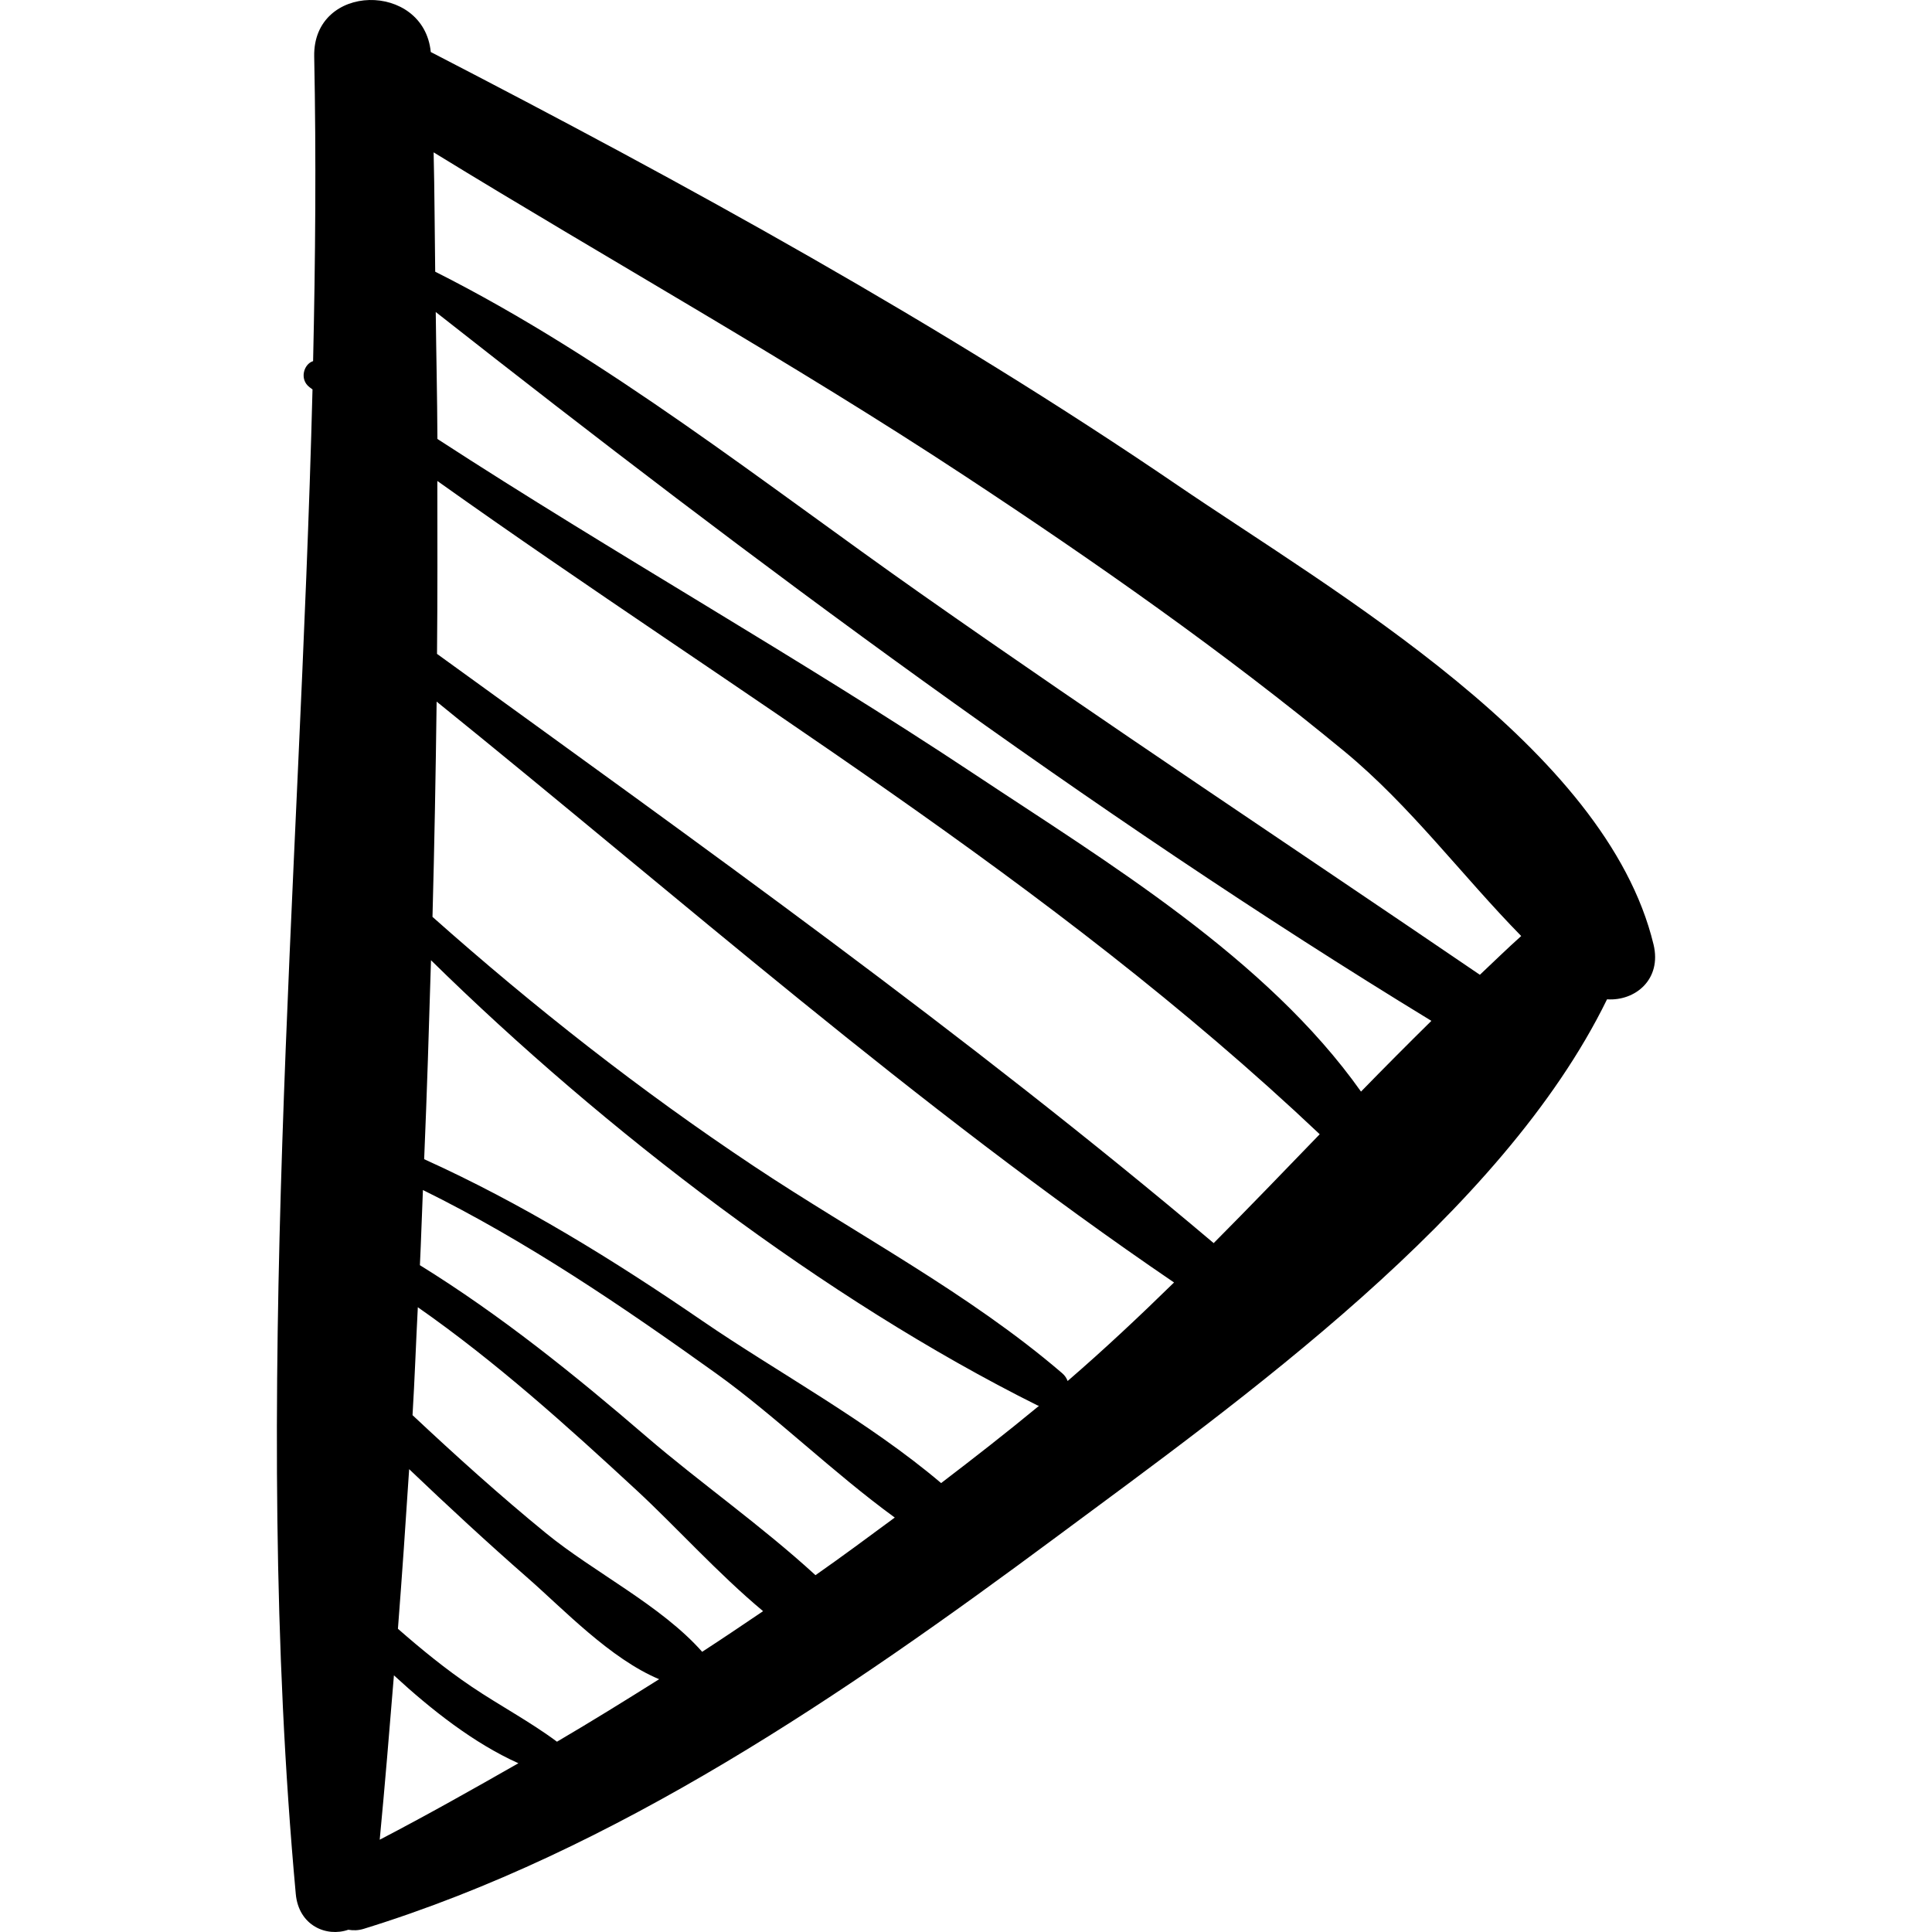
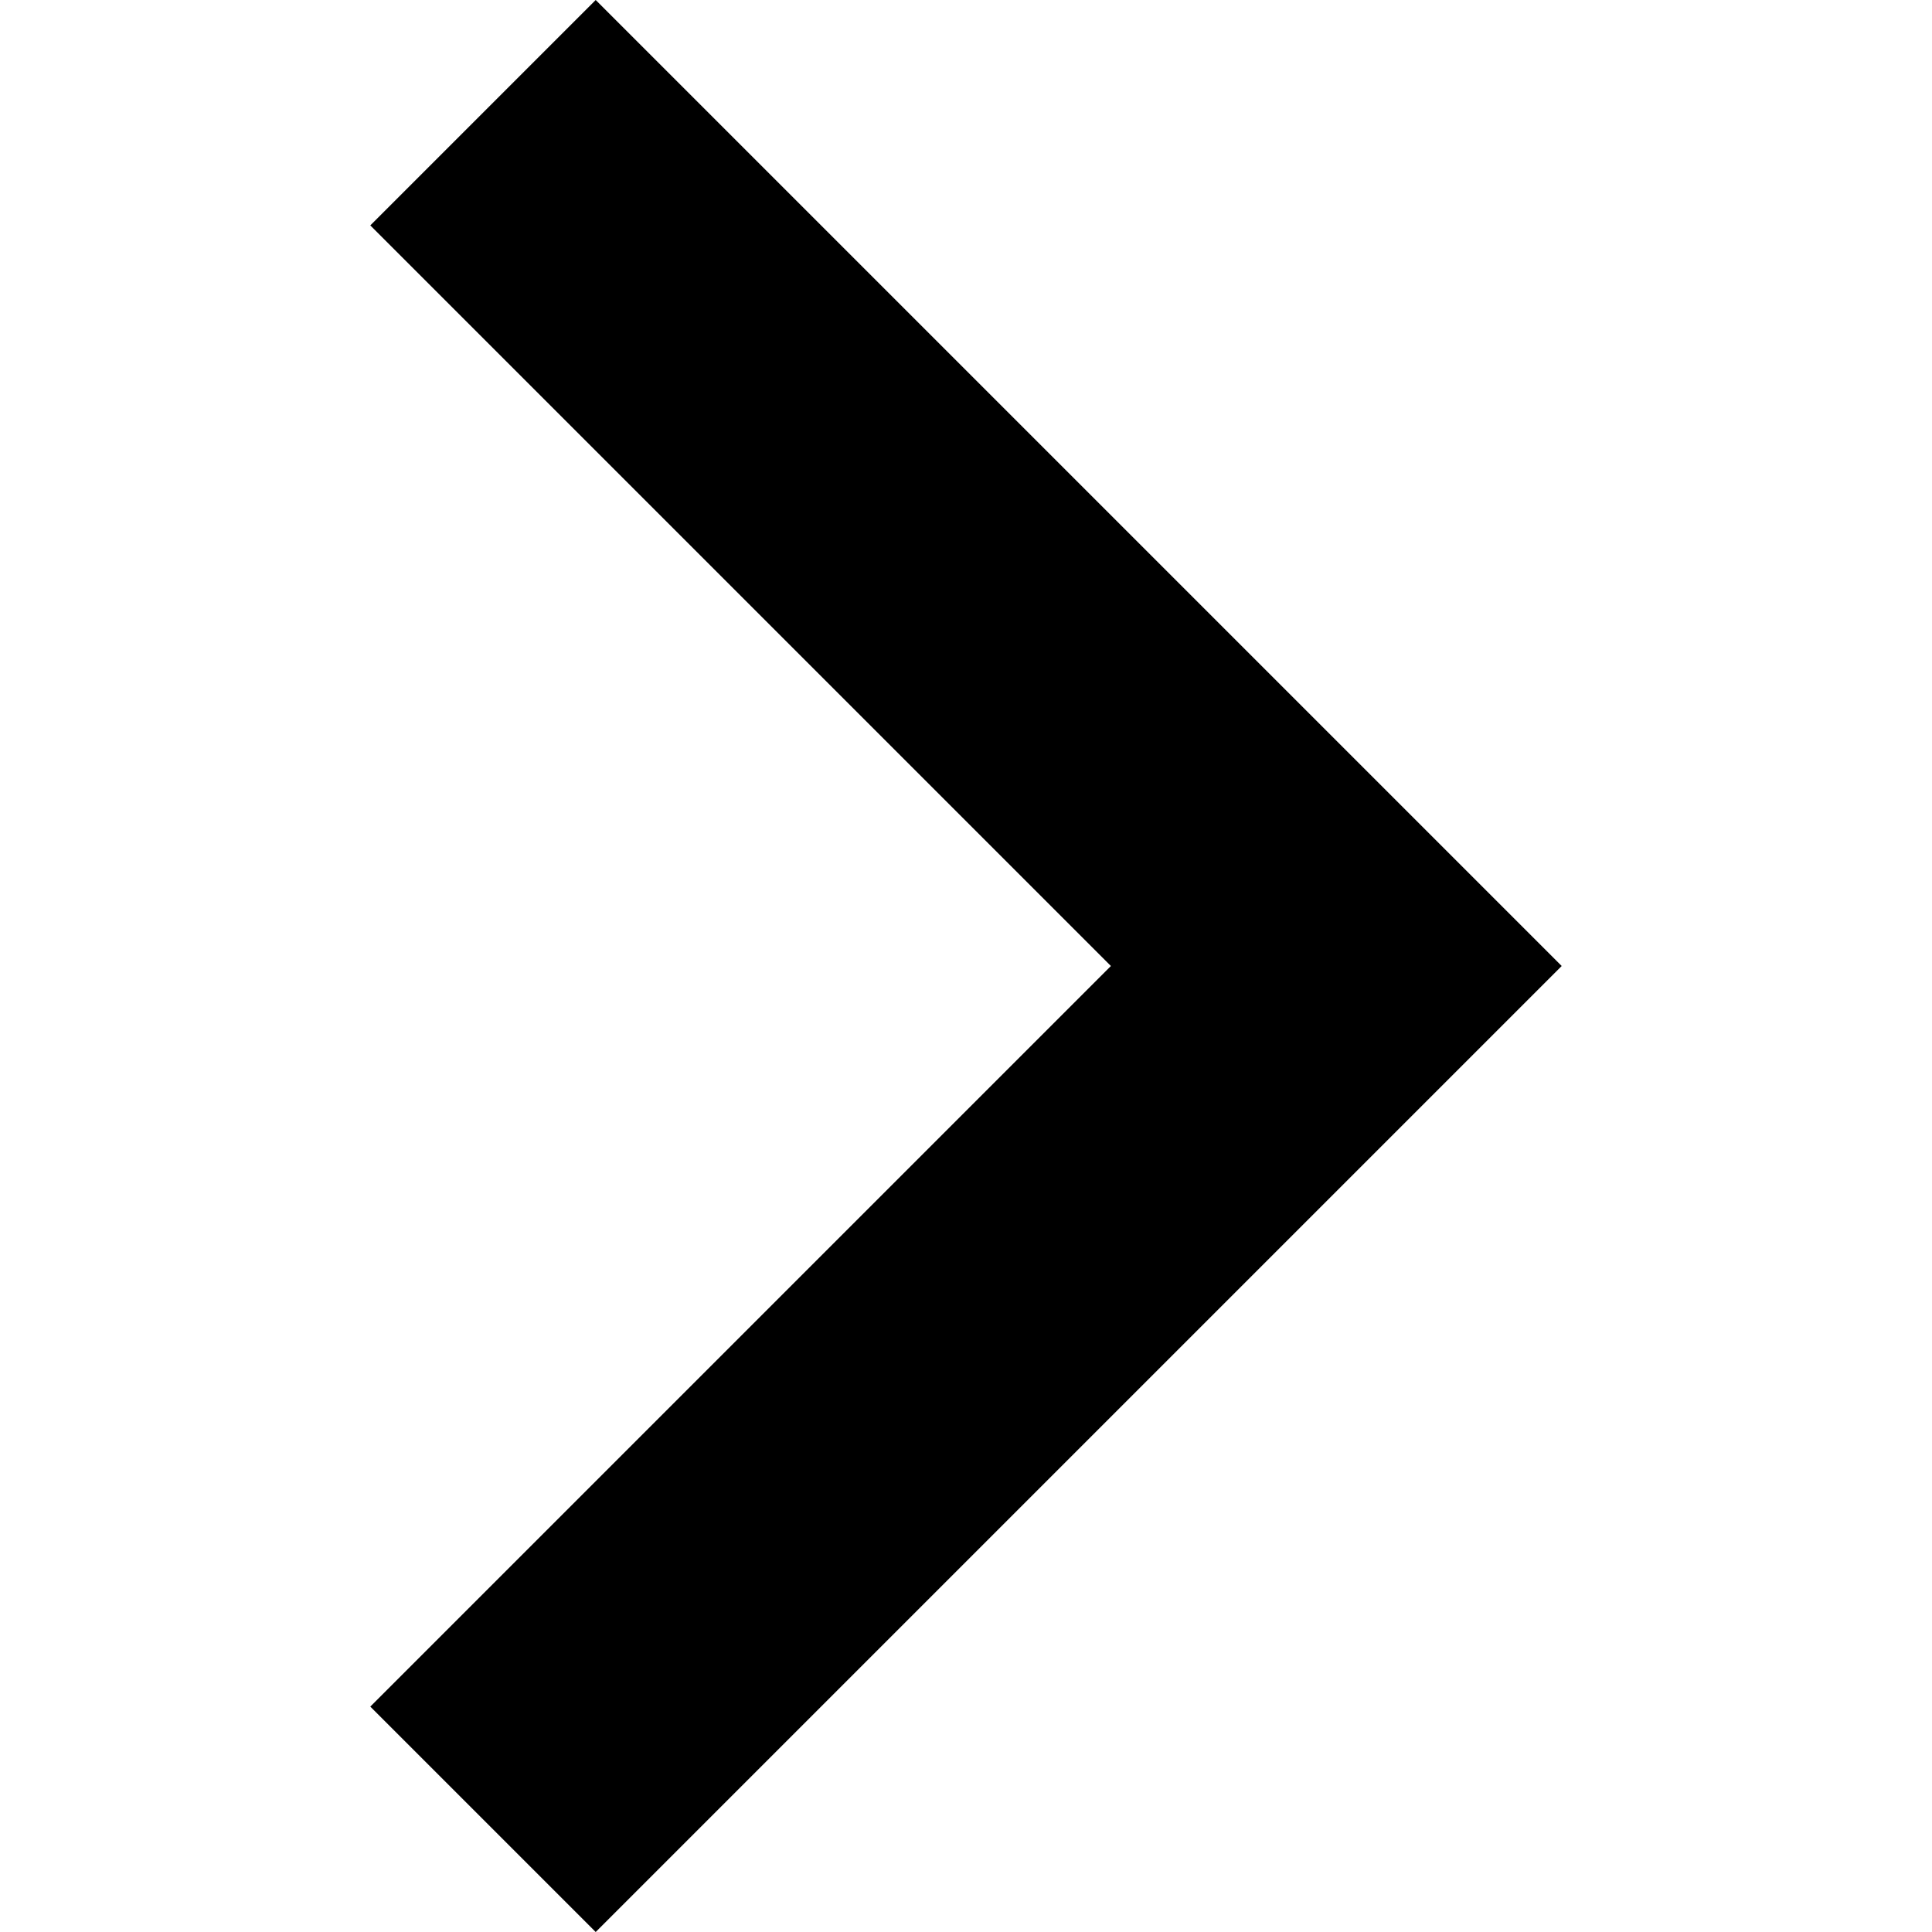
- <svg xmlns="http://www.w3.org/2000/svg" version="1.1" id="Capa_1" x="0px" y="0px" width="193.997px" height="193.997px" viewBox="0 0 193.997 193.997" style="enable-background:new 0 0 193.997 193.997;" xml:space="preserve">
-   <path d="M166.037,94.842c-4.779-19.811-32.087-35.41-47.807-46.125C94.499,32.541,68.83,18.44,43.255,5.223   C42.561-1.866,31.402-1.762,31.55,5.674c0.205,10.169,0.12,20.369-0.111,30.588c-0.931,0.283-1.404,1.826-0.357,2.62   c0.098,0.075,0.2,0.144,0.298,0.22c-1.283,50.367-6.254,101.177-1.681,151.072c0.29,3.179,3.079,4.365,5.275,3.597   c0.484,0.082,0.994,0.079,1.542-0.09c25.346-7.824,48.358-23.625,69.46-39.282c18.646-13.835,44.828-32.433,55.391-54.056   C164.201,100.537,166.878,98.336,166.037,94.842z M38.128,184.731c0.523-5.48,0.978-10.993,1.427-16.506   c3.775,3.475,8.032,6.821,12.498,8.827C47.458,179.676,42.847,182.276,38.128,184.731z M55.927,174.889   c-2.722-2.028-5.755-3.627-8.571-5.527c-2.605-1.756-5.037-3.744-7.399-5.811c0.413-5.329,0.78-10.676,1.127-16.028   c3.907,3.725,7.867,7.39,11.927,10.943c3.579,3.132,8.258,8.089,13.176,10.148C62.794,170.745,59.389,172.859,55.927,174.889z    M70.506,165.861c-4.114-4.655-10.881-7.985-15.679-11.908c-4.62-3.774-9.051-7.771-13.404-11.853   c0.22-3.603,0.342-7.227,0.532-10.838c7.838,5.479,14.961,11.895,21.985,18.396c3.956,3.664,8.125,8.318,12.684,12.123   C74.592,163.154,72.563,164.528,70.506,165.861z M81.884,158.167c-5.37-4.93-11.725-9.394-16.929-13.872   c-7.227-6.222-14.678-12.234-22.792-17.254c0.125-2.513,0.192-5.032,0.304-7.548c10.382,5.113,20.041,11.683,29.428,18.408   c5.959,4.271,11.728,9.95,17.951,14.481C87.204,154.332,84.568,156.291,81.884,158.167z M104.217,141.255   c-3.195,2.635-6.446,5.169-9.717,7.665c-7.282-6.185-16.629-11.249-23.944-16.267c-8.91-6.11-18.128-11.812-27.965-16.255   c0.282-6.655,0.488-13.317,0.686-19.979c17.459,17.148,39.618,34.088,60.892,44.698c0.052,0.026,0.104,0.023,0.155,0.044   C104.288,141.191,104.254,141.225,104.217,141.255z M107.204,138.67c-0.104-0.273-0.263-0.538-0.544-0.78   c-9.36-8.038-20.692-13.957-30.96-20.789c-11.392-7.579-22.068-15.966-32.273-25.035c0.194-7.21,0.324-14.416,0.416-21.617   c24.368,19.686,48.272,40.785,74.045,58.328C114.426,132.164,110.891,135.487,107.204,138.67z M121.868,124.824   c-24.735-20.902-51.675-40.101-77.986-59.166c0.056-5.798,0.039-11.58,0.032-17.364c30.122,21.444,61.486,39.953,88.602,65.598   C128.986,117.549,125.457,121.211,121.868,124.824z M97.893,77.766c-17.67-11.736-36.19-22.134-53.971-33.688   c-0.018-4.263-0.12-8.496-0.168-12.748c31.727,24.952,65.613,50.221,99.975,71.176c-2.379,2.343-4.733,4.709-7.067,7.104   C127.176,96.207,111.15,86.572,97.893,77.766z M148.598,97.881c-18.727-12.757-37.605-25.25-56.155-38.283   C76.759,48.578,60.948,35.963,43.7,27.282c-0.058-3.994-0.06-8.007-0.159-11.984c17.766,10.901,35.982,21.061,53.406,32.54   c13.1,8.63,25.91,17.605,38.023,27.59c6.652,5.484,11.83,12.498,17.778,18.56C151.335,95.252,149.98,96.581,148.598,97.881z" />
+ <svg xmlns="http://www.w3.org/2000/svg" version="1.1" id="Capa_1" x="0px" y="0px" width="306px" height="306px" viewBox="0 0 306 306" style="enable-background:new 0 0 306 306;" xml:space="preserve">
+   <g>
+     <g id="chevron-right">
+       <polygon points="94.35,0 58.65,35.7 175.95,153 58.65,270.3 94.35,306 247.35,153   " />
+     </g>
+   </g>
+   <g>
+ </g>
+   <g>
+ </g>
+   <g>
+ </g>
+   <g>
+ </g>
+   <g>
+ </g>
+   <g>
+ </g>
+   <g>
+ </g>
+   <g>
+ </g>
+   <g>
+ </g>
+   <g>
+ </g>
+   <g>
+ </g>
+   <g>
+ </g>
+   <g>
+ </g>
+   <g>
+ </g>
+   <g>
+ </g>
</svg>
